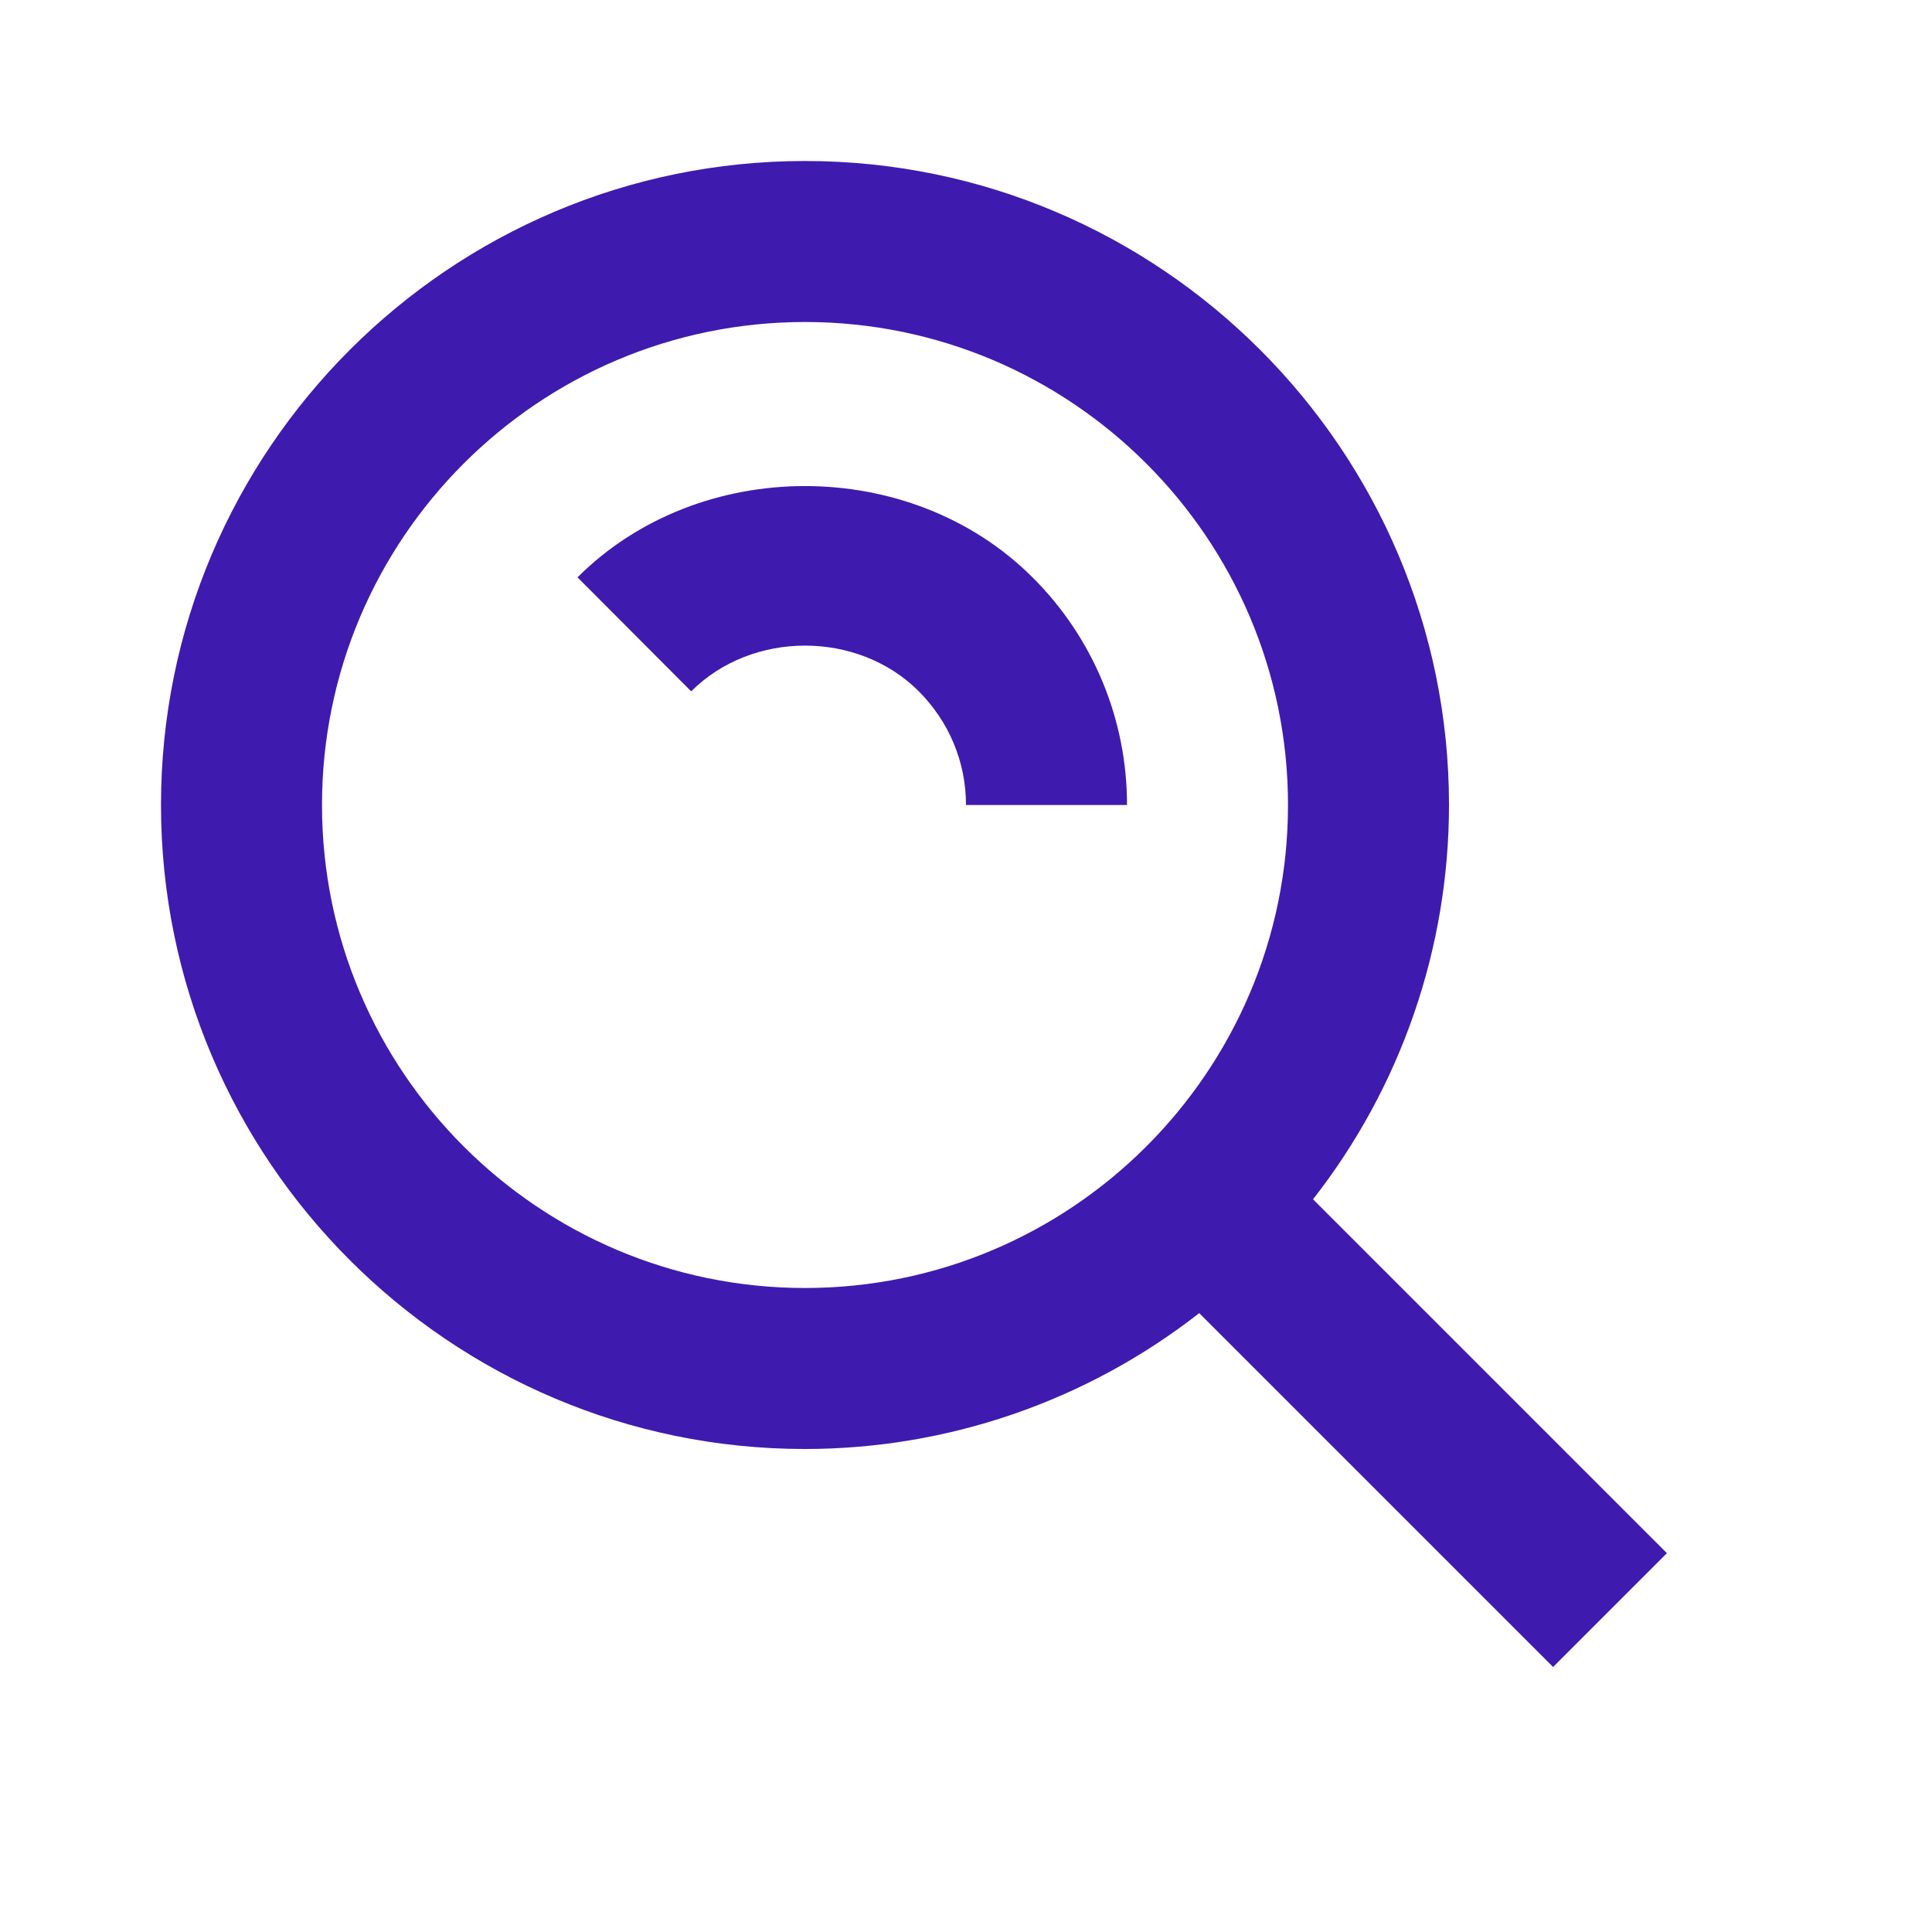
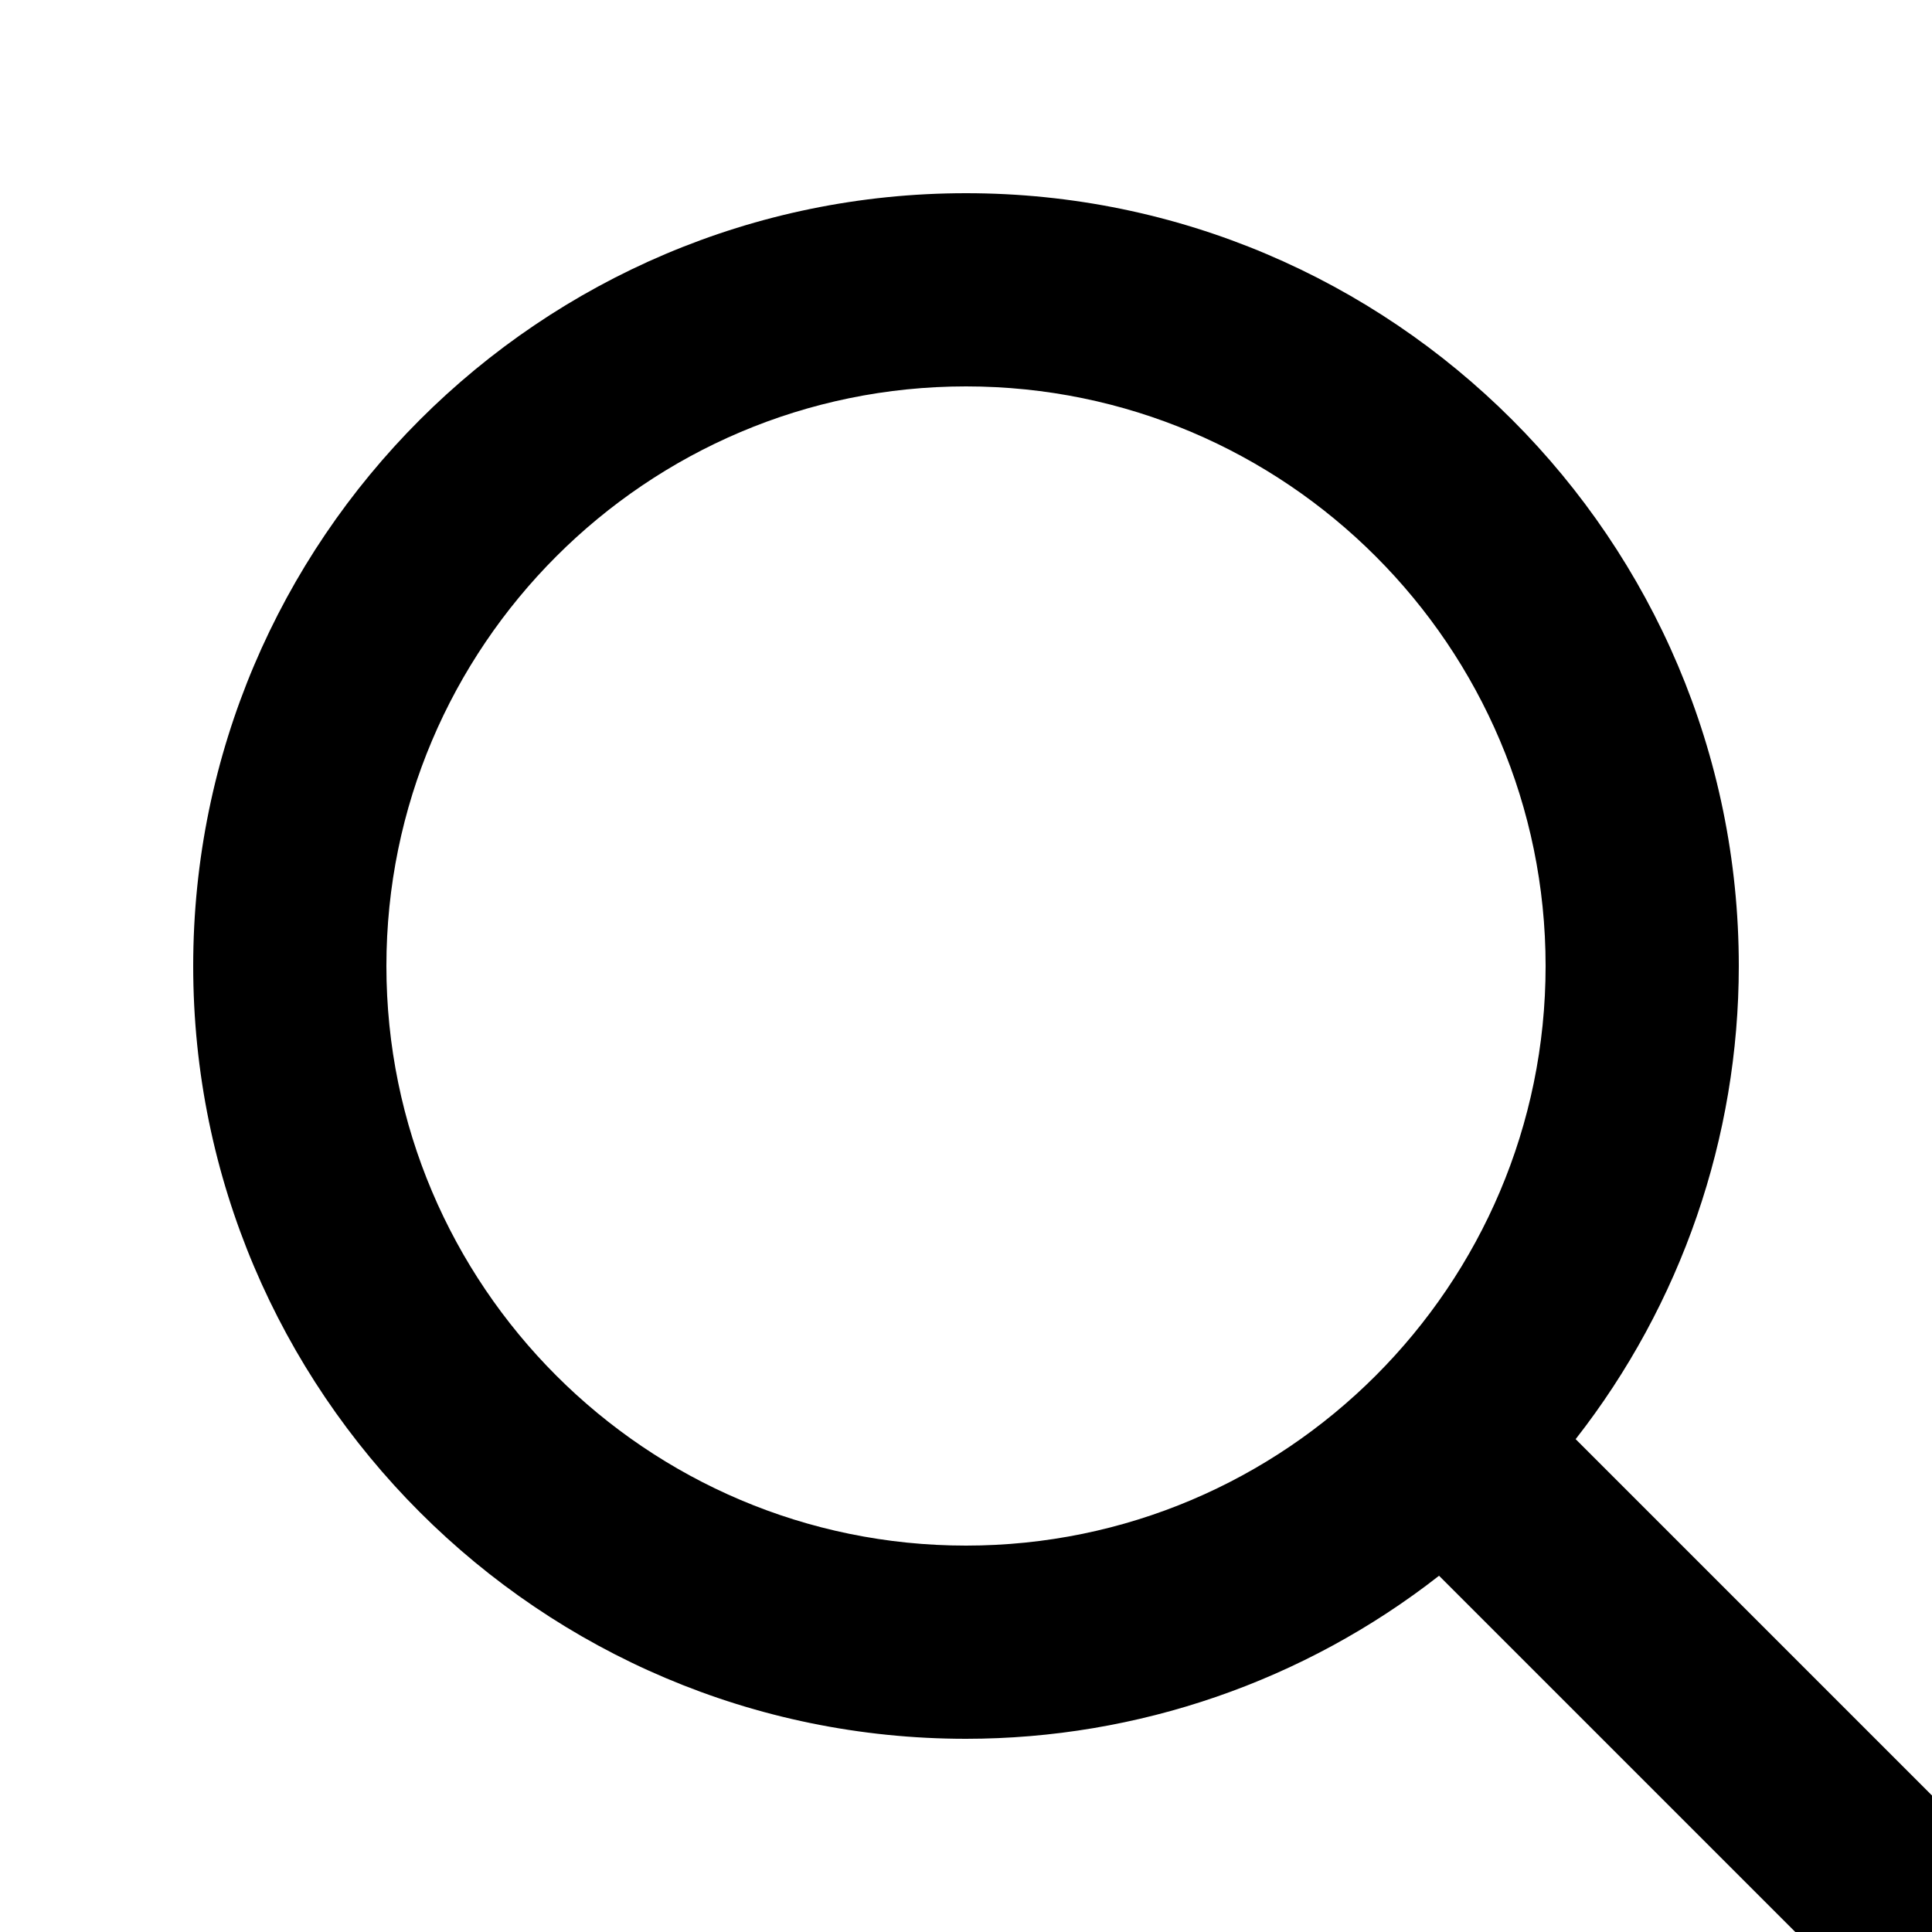
- <svg xmlns="http://www.w3.org/2000/svg" viewBox="0 0 24 24" fill="#3f1aaf" width="24" height="24">
+ <svg xmlns="http://www.w3.org/2000/svg" width="20" height="20" style="fill: rgba(0, 0, 0, 1);transform: ;msFilter:;">
  <path d="M10 18a7.952 7.952 0 0 0 4.897-1.688l4.396 4.396 1.414-1.414-4.396-4.396A7.952 7.952 0 0 0 18 10c0-4.411-3.589-8-8-8s-8 3.589-8 8 3.589 8 8 8zm0-14c3.309 0 6 2.691 6 6s-2.691 6-6 6-6-2.691-6-6 2.691-6 6-6z" />
-   <path d="M11.412 8.586c.379.38.588.882.588 1.414h2a3.977 3.977 0 0 0-1.174-2.828c-1.514-1.512-4.139-1.512-5.652 0l1.412 1.416c.76-.758 2.07-.756 2.826-.002z" />
</svg>
